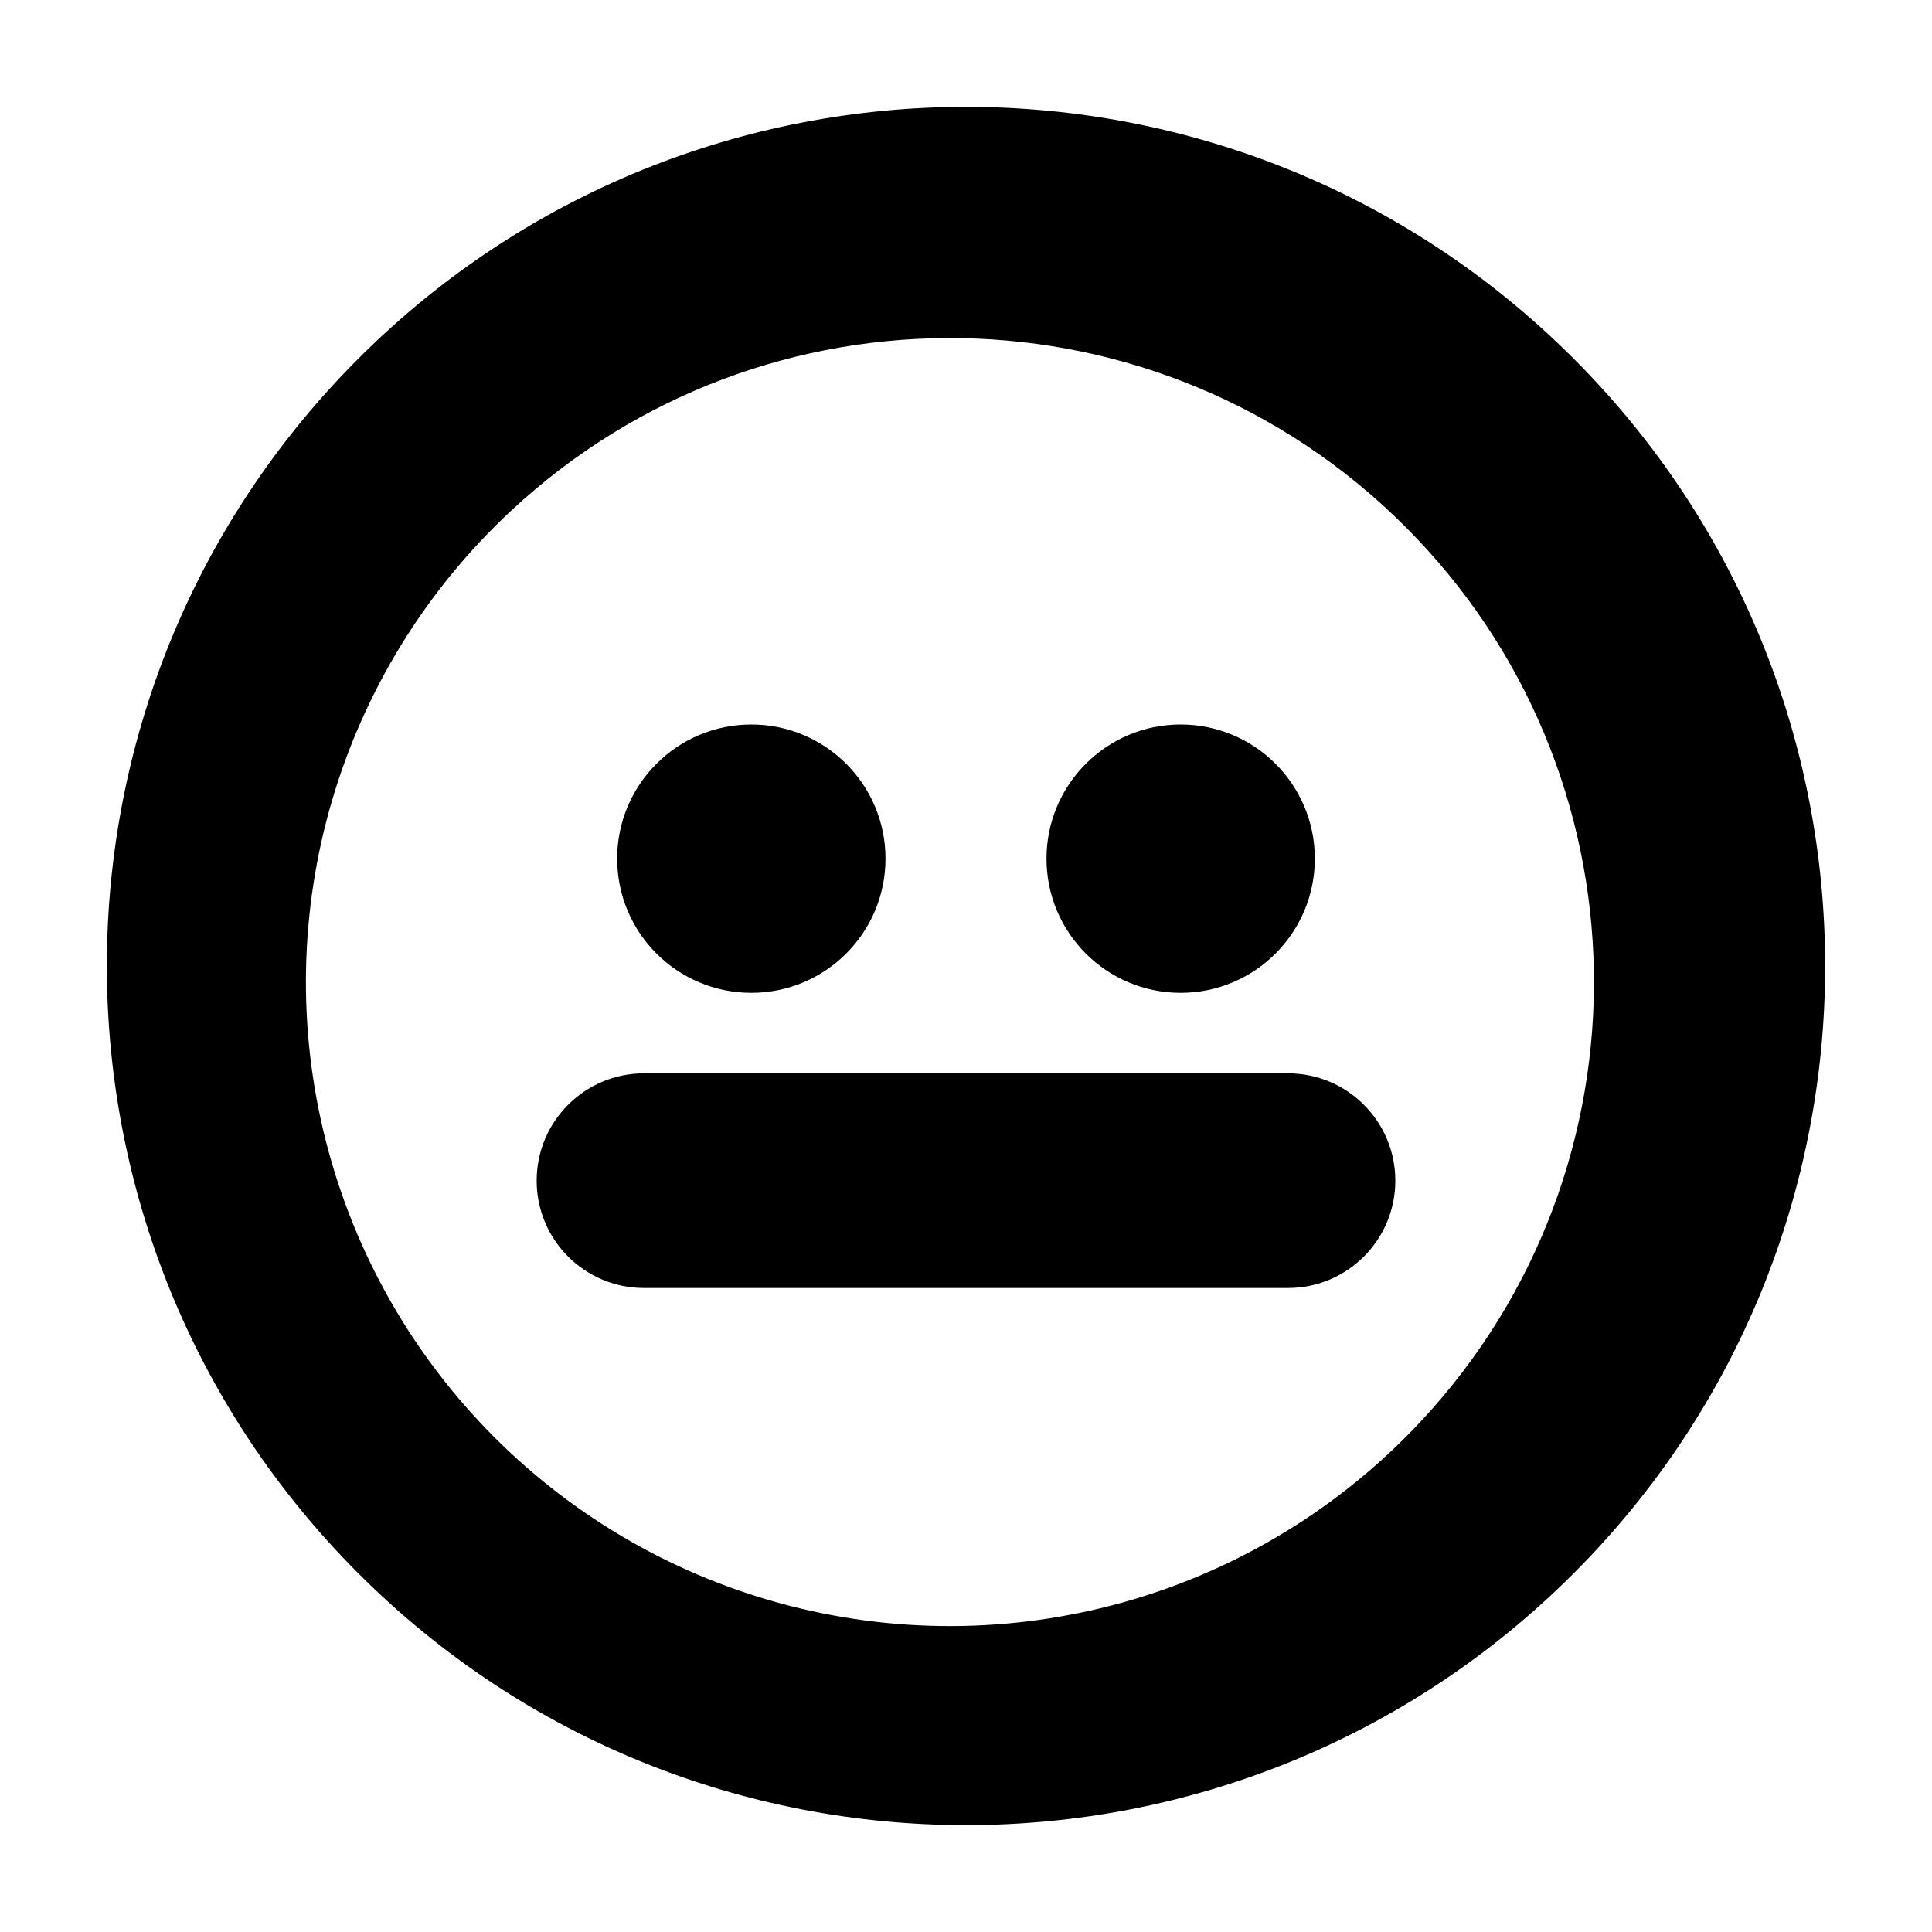
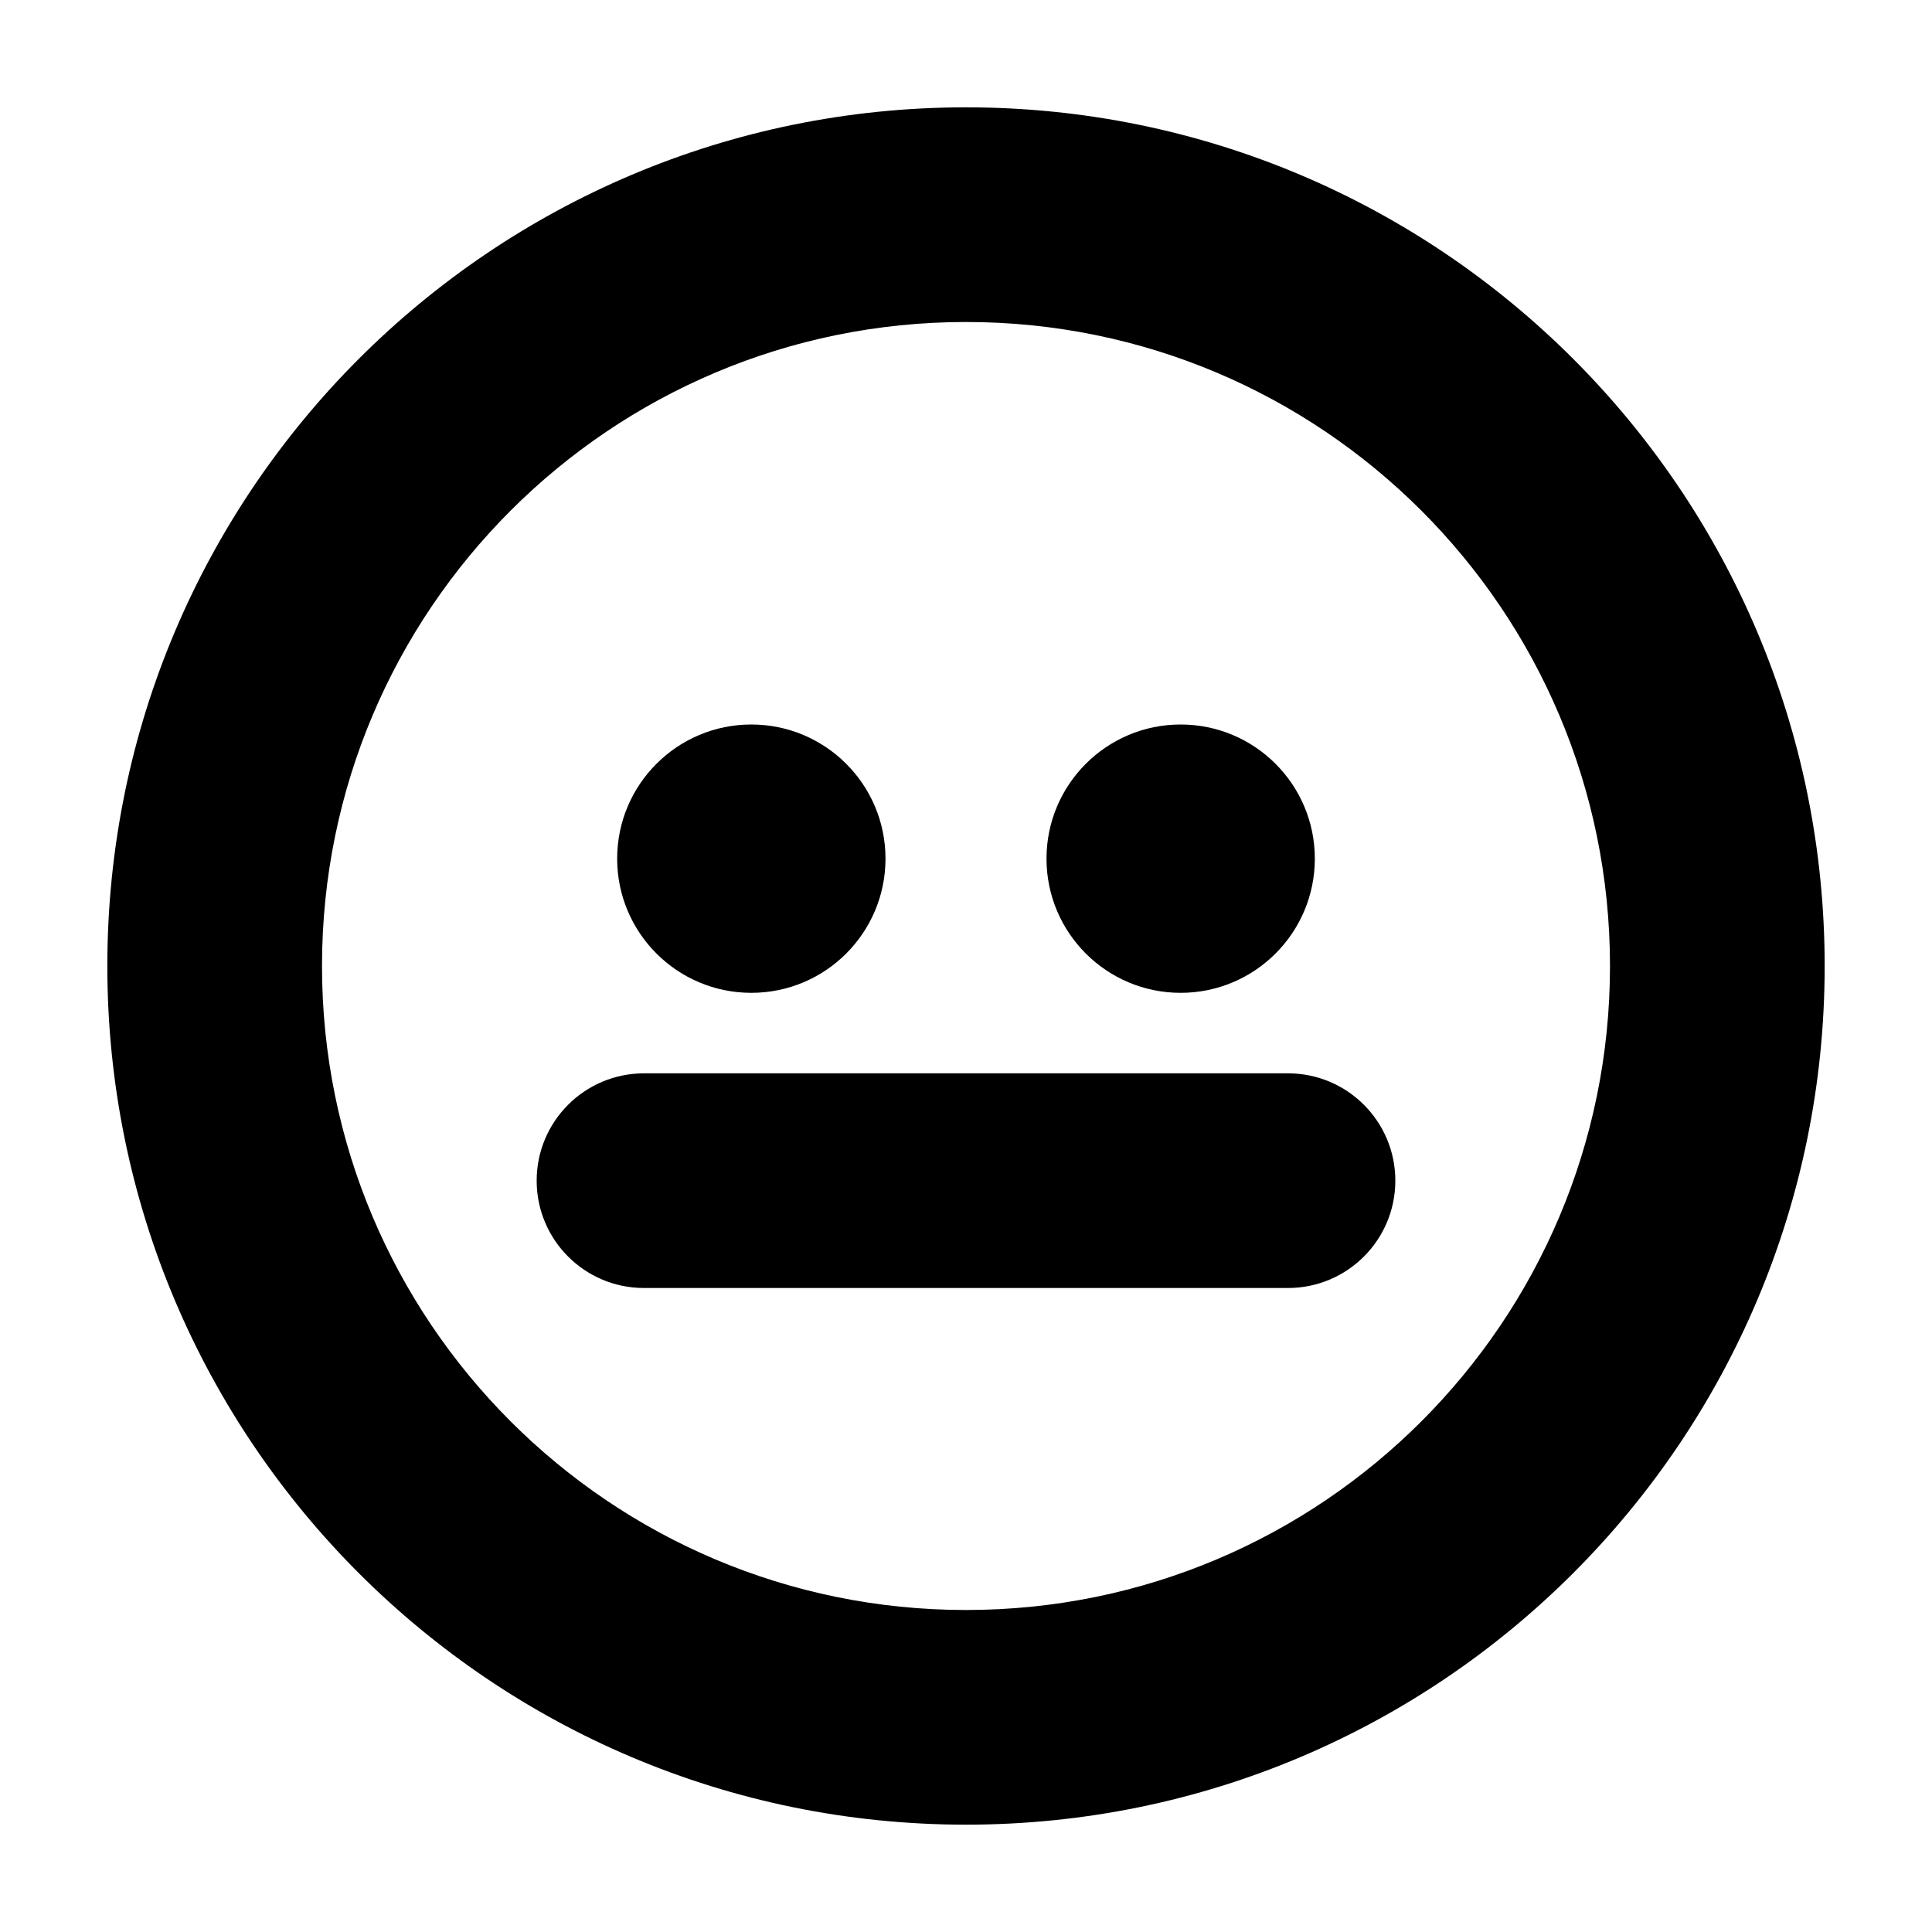
<svg aria-hidden="true" class="svg-icon iconFaceNeutral" width="18" height="18" viewBox="0 0 18 18">
-   <path d="M13.24 13.24a6 6 0 1 1-8.48-8.48 6 6 0 0 1 8.48 8.48zm-9.9 1.42A8 8 0 1 0 14.66 3.34 8 8 0 0 0 3.34 14.66zM8.25 8a1.25 1.25 0 1 1-2.5 0 1.25 1.25 0 0 1 2.5 0zM11 9.25a1.25 1.25 0 1 0 0-2.5 1.25 1.25 0 0 0 0 2.5zM6 10h6a1 1 0 1 1 0 2H6a1 1 0 1 1 0-2z" />
+   <path d="M9 15A6 6 0 1 0 9 3a6 6 0 0 0 0 12zm0 2A8 8 0 1 1 9 1a8 8 0 0 1 0 16zM7 9.25a1.25 1.25 0 1 1 0-2.5 1.25 1.25 0 0 1 0 2.5zm4 0a1.25 1.25 0 1 1 0-2.5 1.25 1.25 0 0 1 0 2.5zM6 10h6a1 1 0 1 1 0 2H6a1 1 0 1 1 0-2z" />
</svg>
